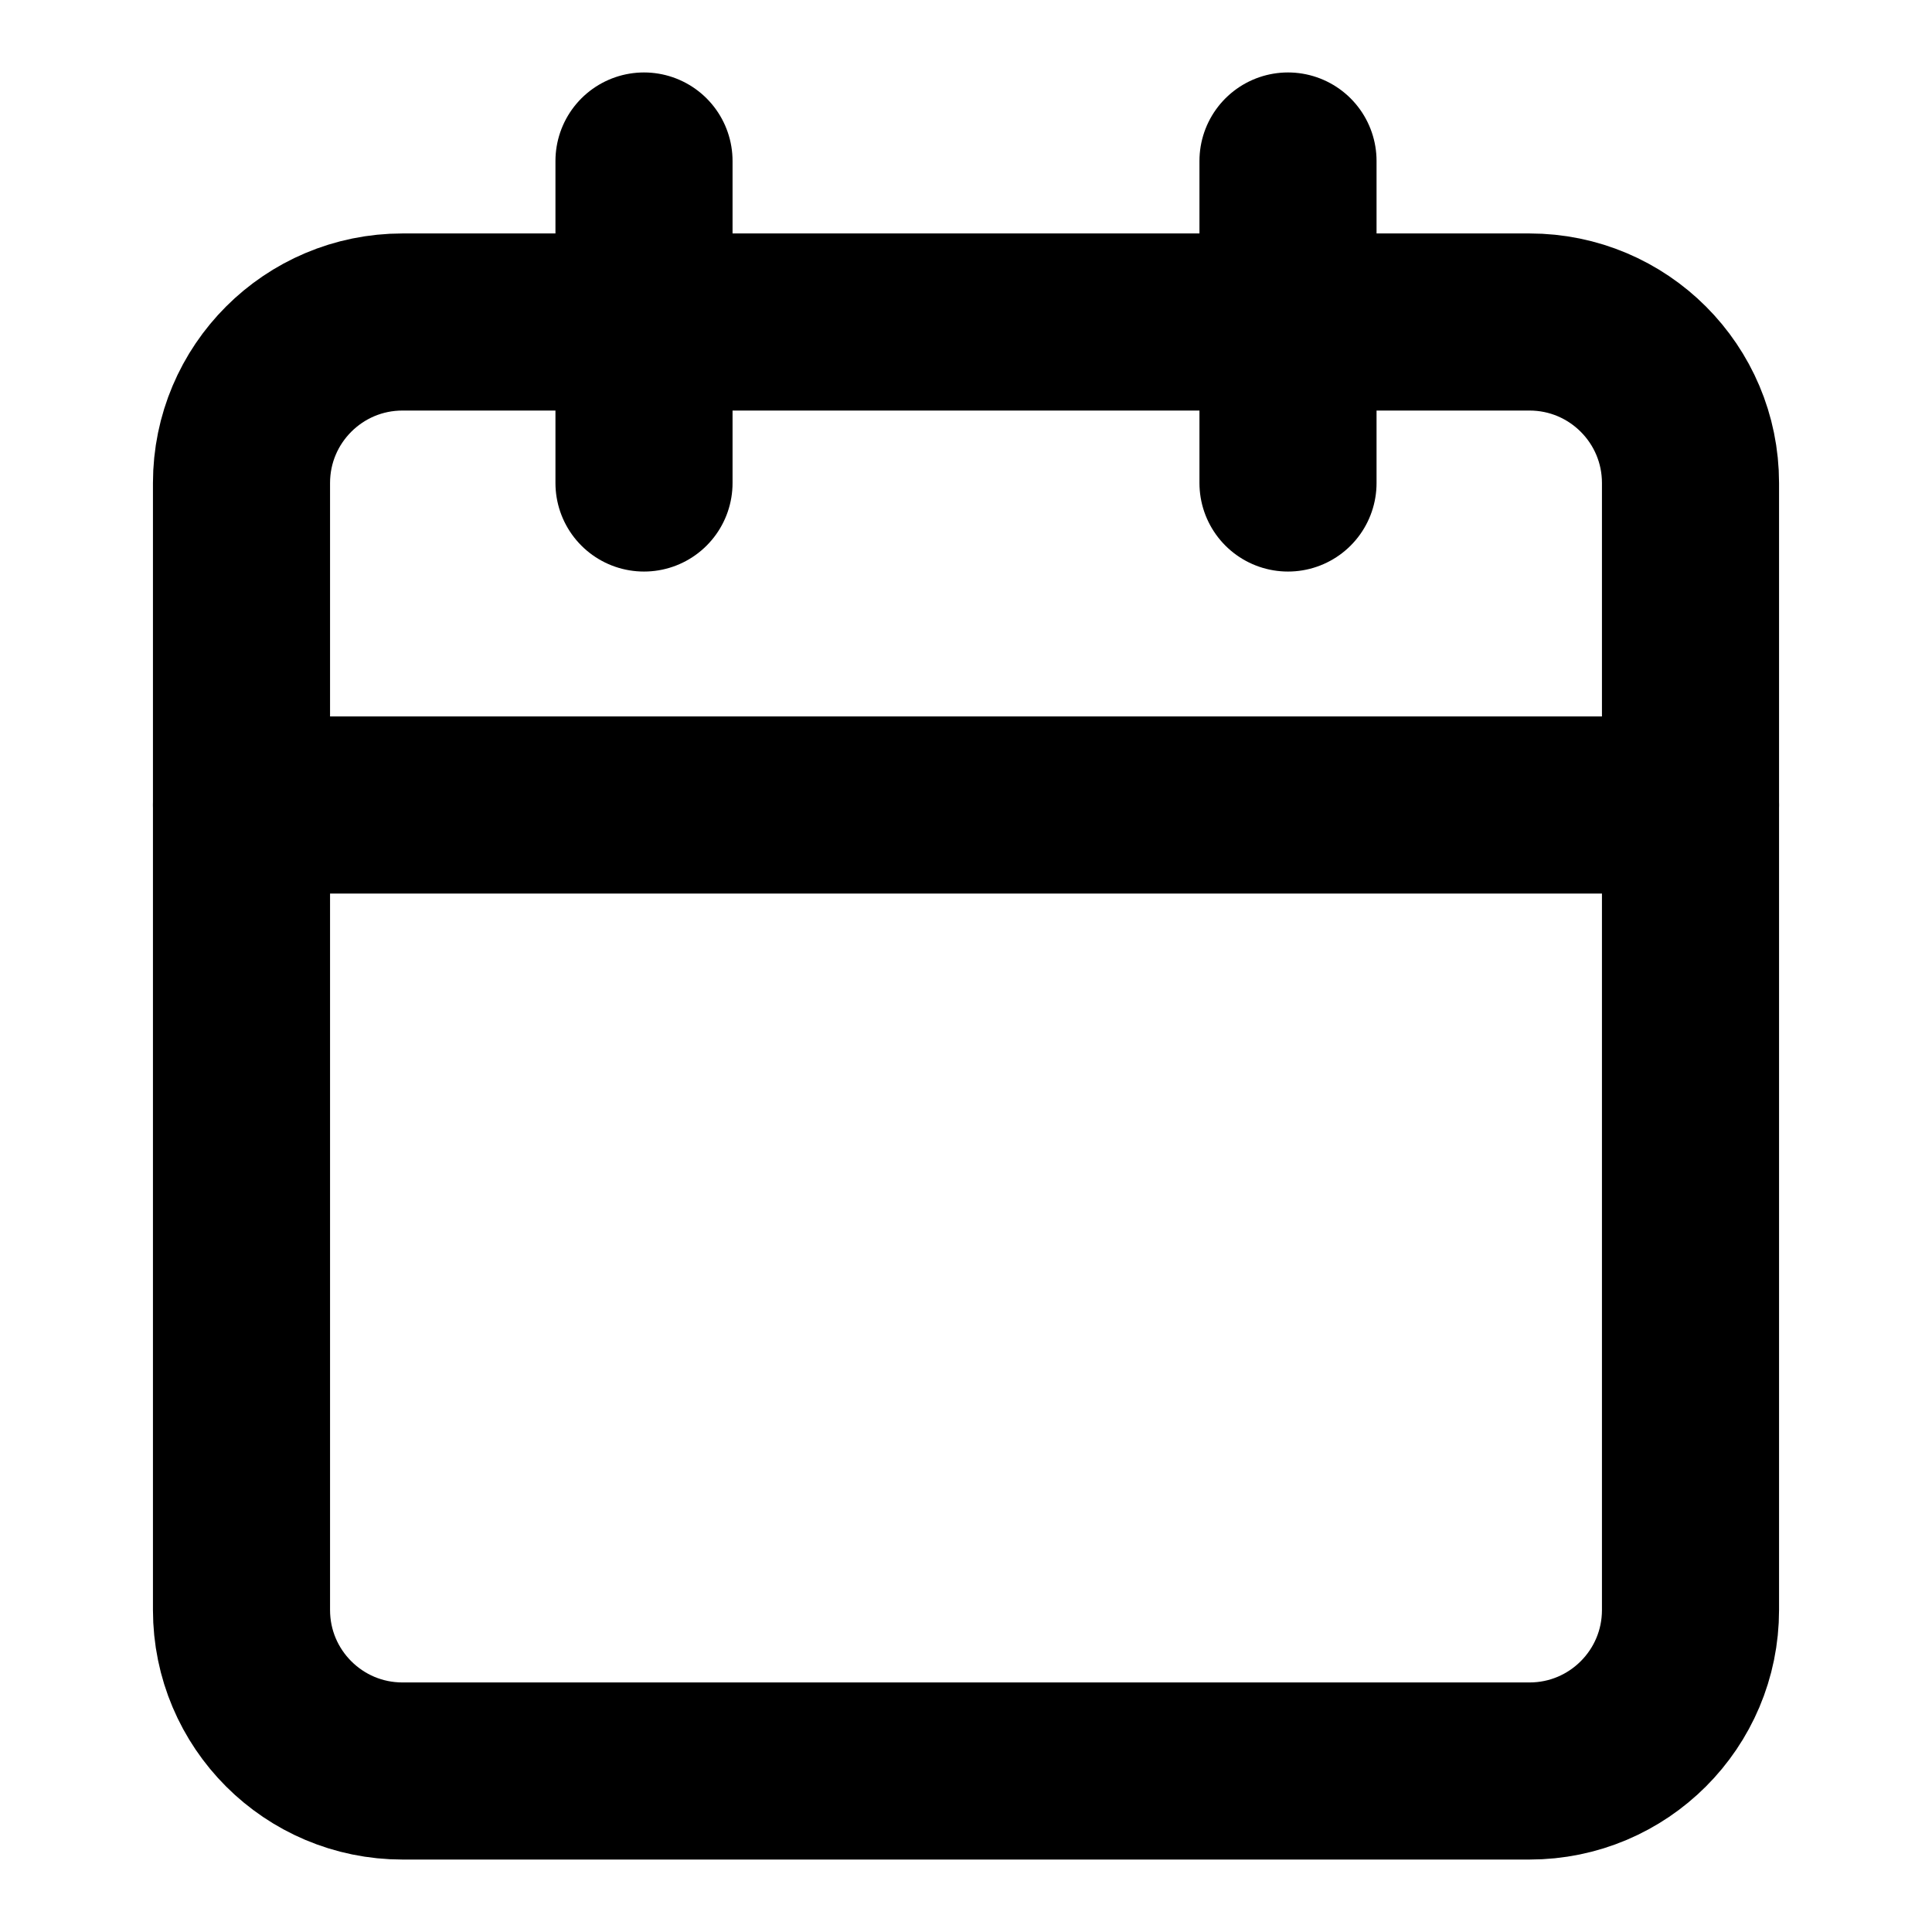
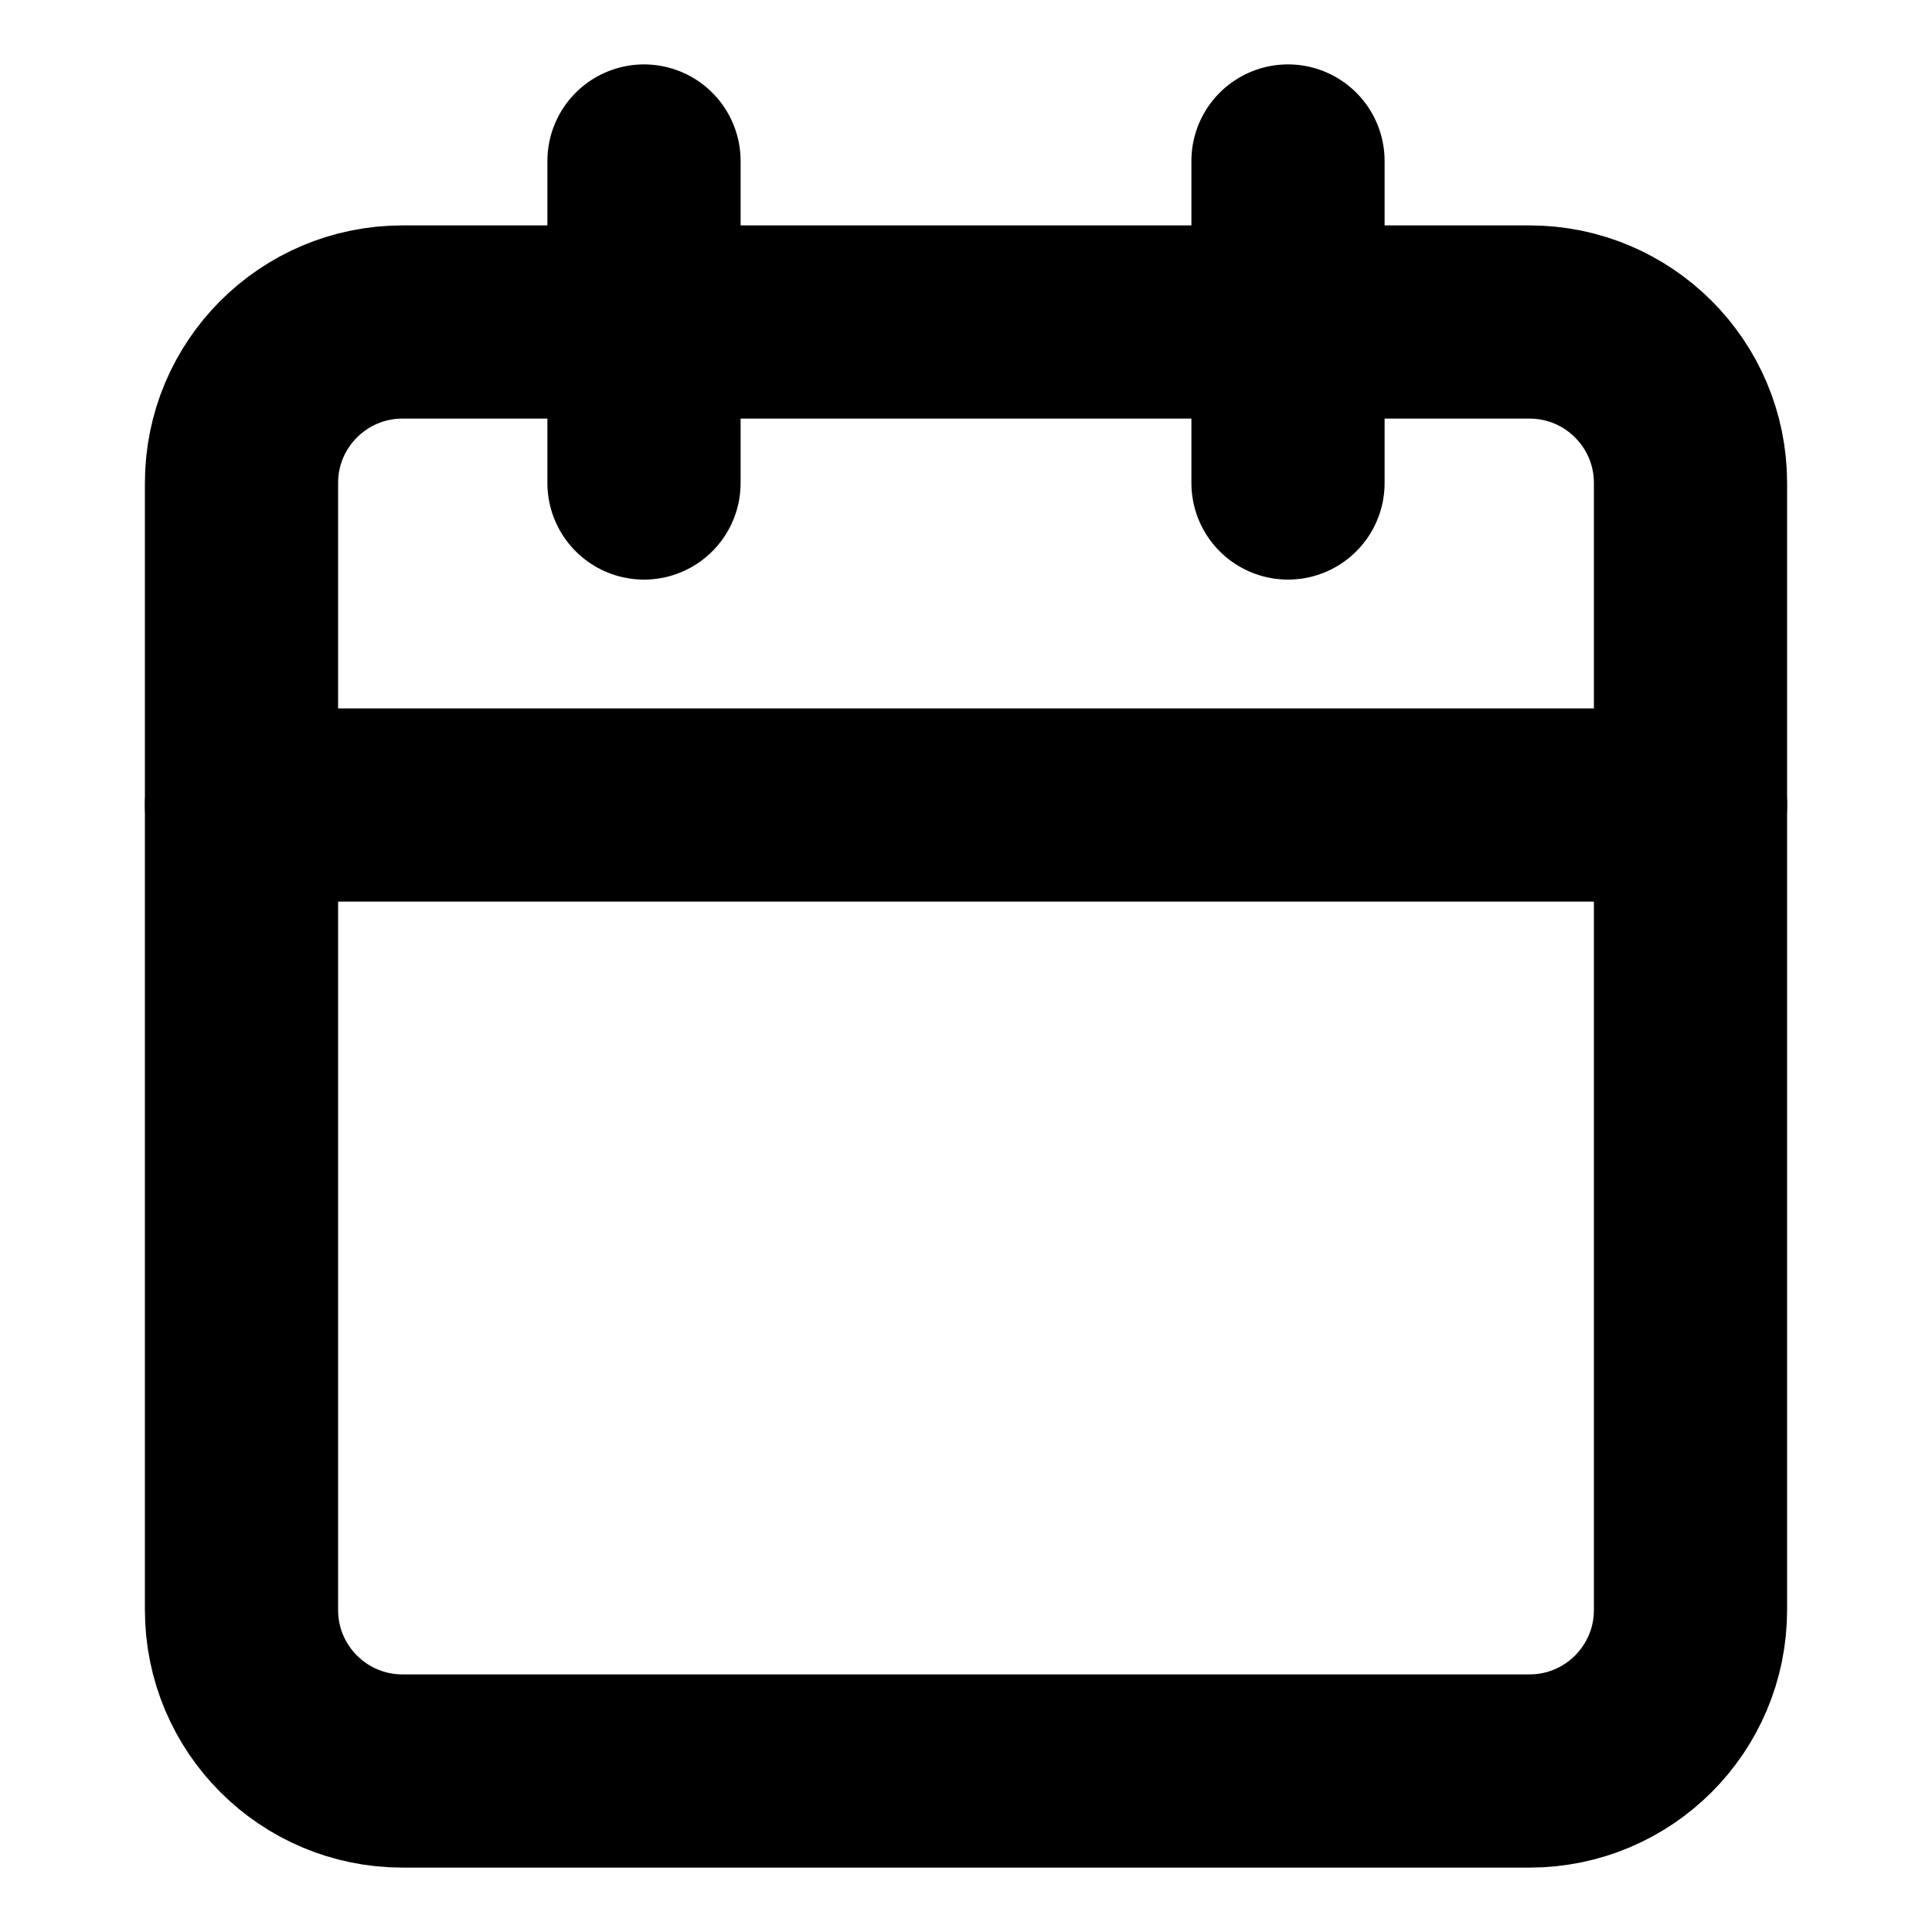
- <svg xmlns="http://www.w3.org/2000/svg" width="28" height="28" viewBox="0 0 24 24" fill="none" stroke="currentColor" stroke-width="2.2" stroke-linecap="round" stroke-linejoin="round">
+ <svg xmlns="http://www.w3.org/2000/svg" width="30" height="30" viewBox="0 0 24 24" fill="none" stroke="currentColor" stroke-width="2.4" stroke-linecap="round" stroke-linejoin="round">
  <path d="M8 2v4" />
  <path d="M16 2v4" />
  <rect width="18" height="18" x="3" y="4" rx="2" />
  <path d="M3 10h18" />
</svg>
